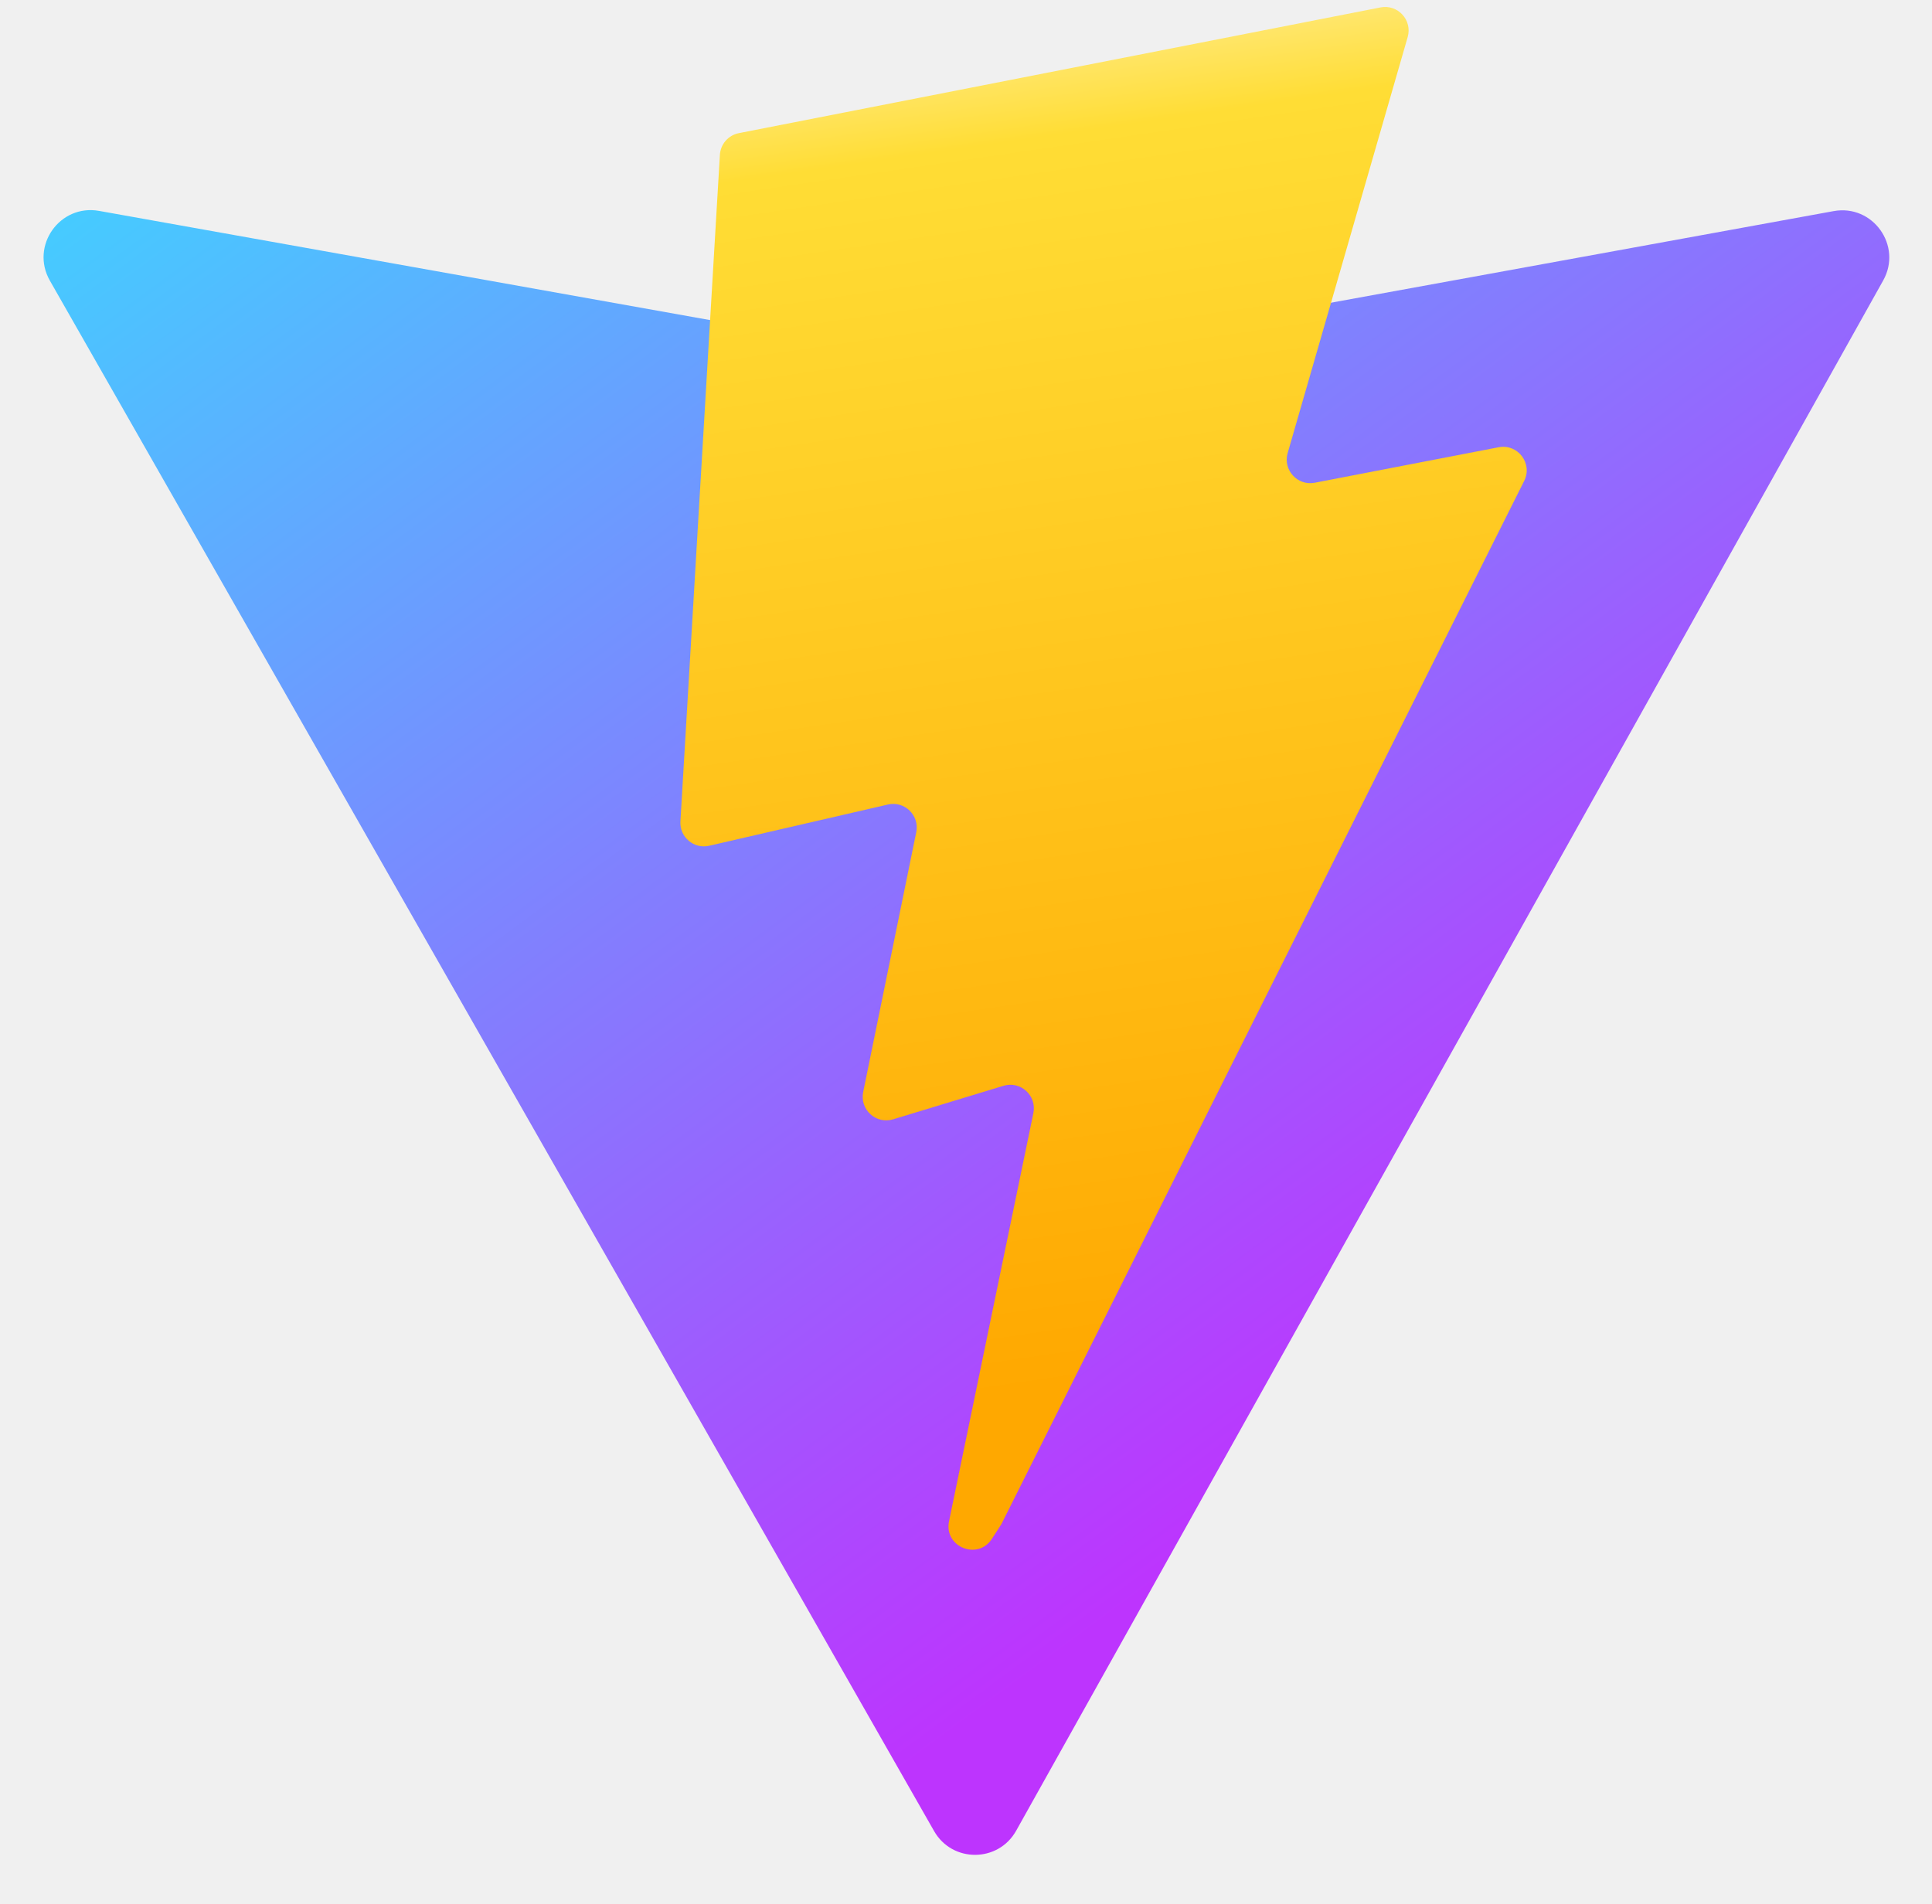
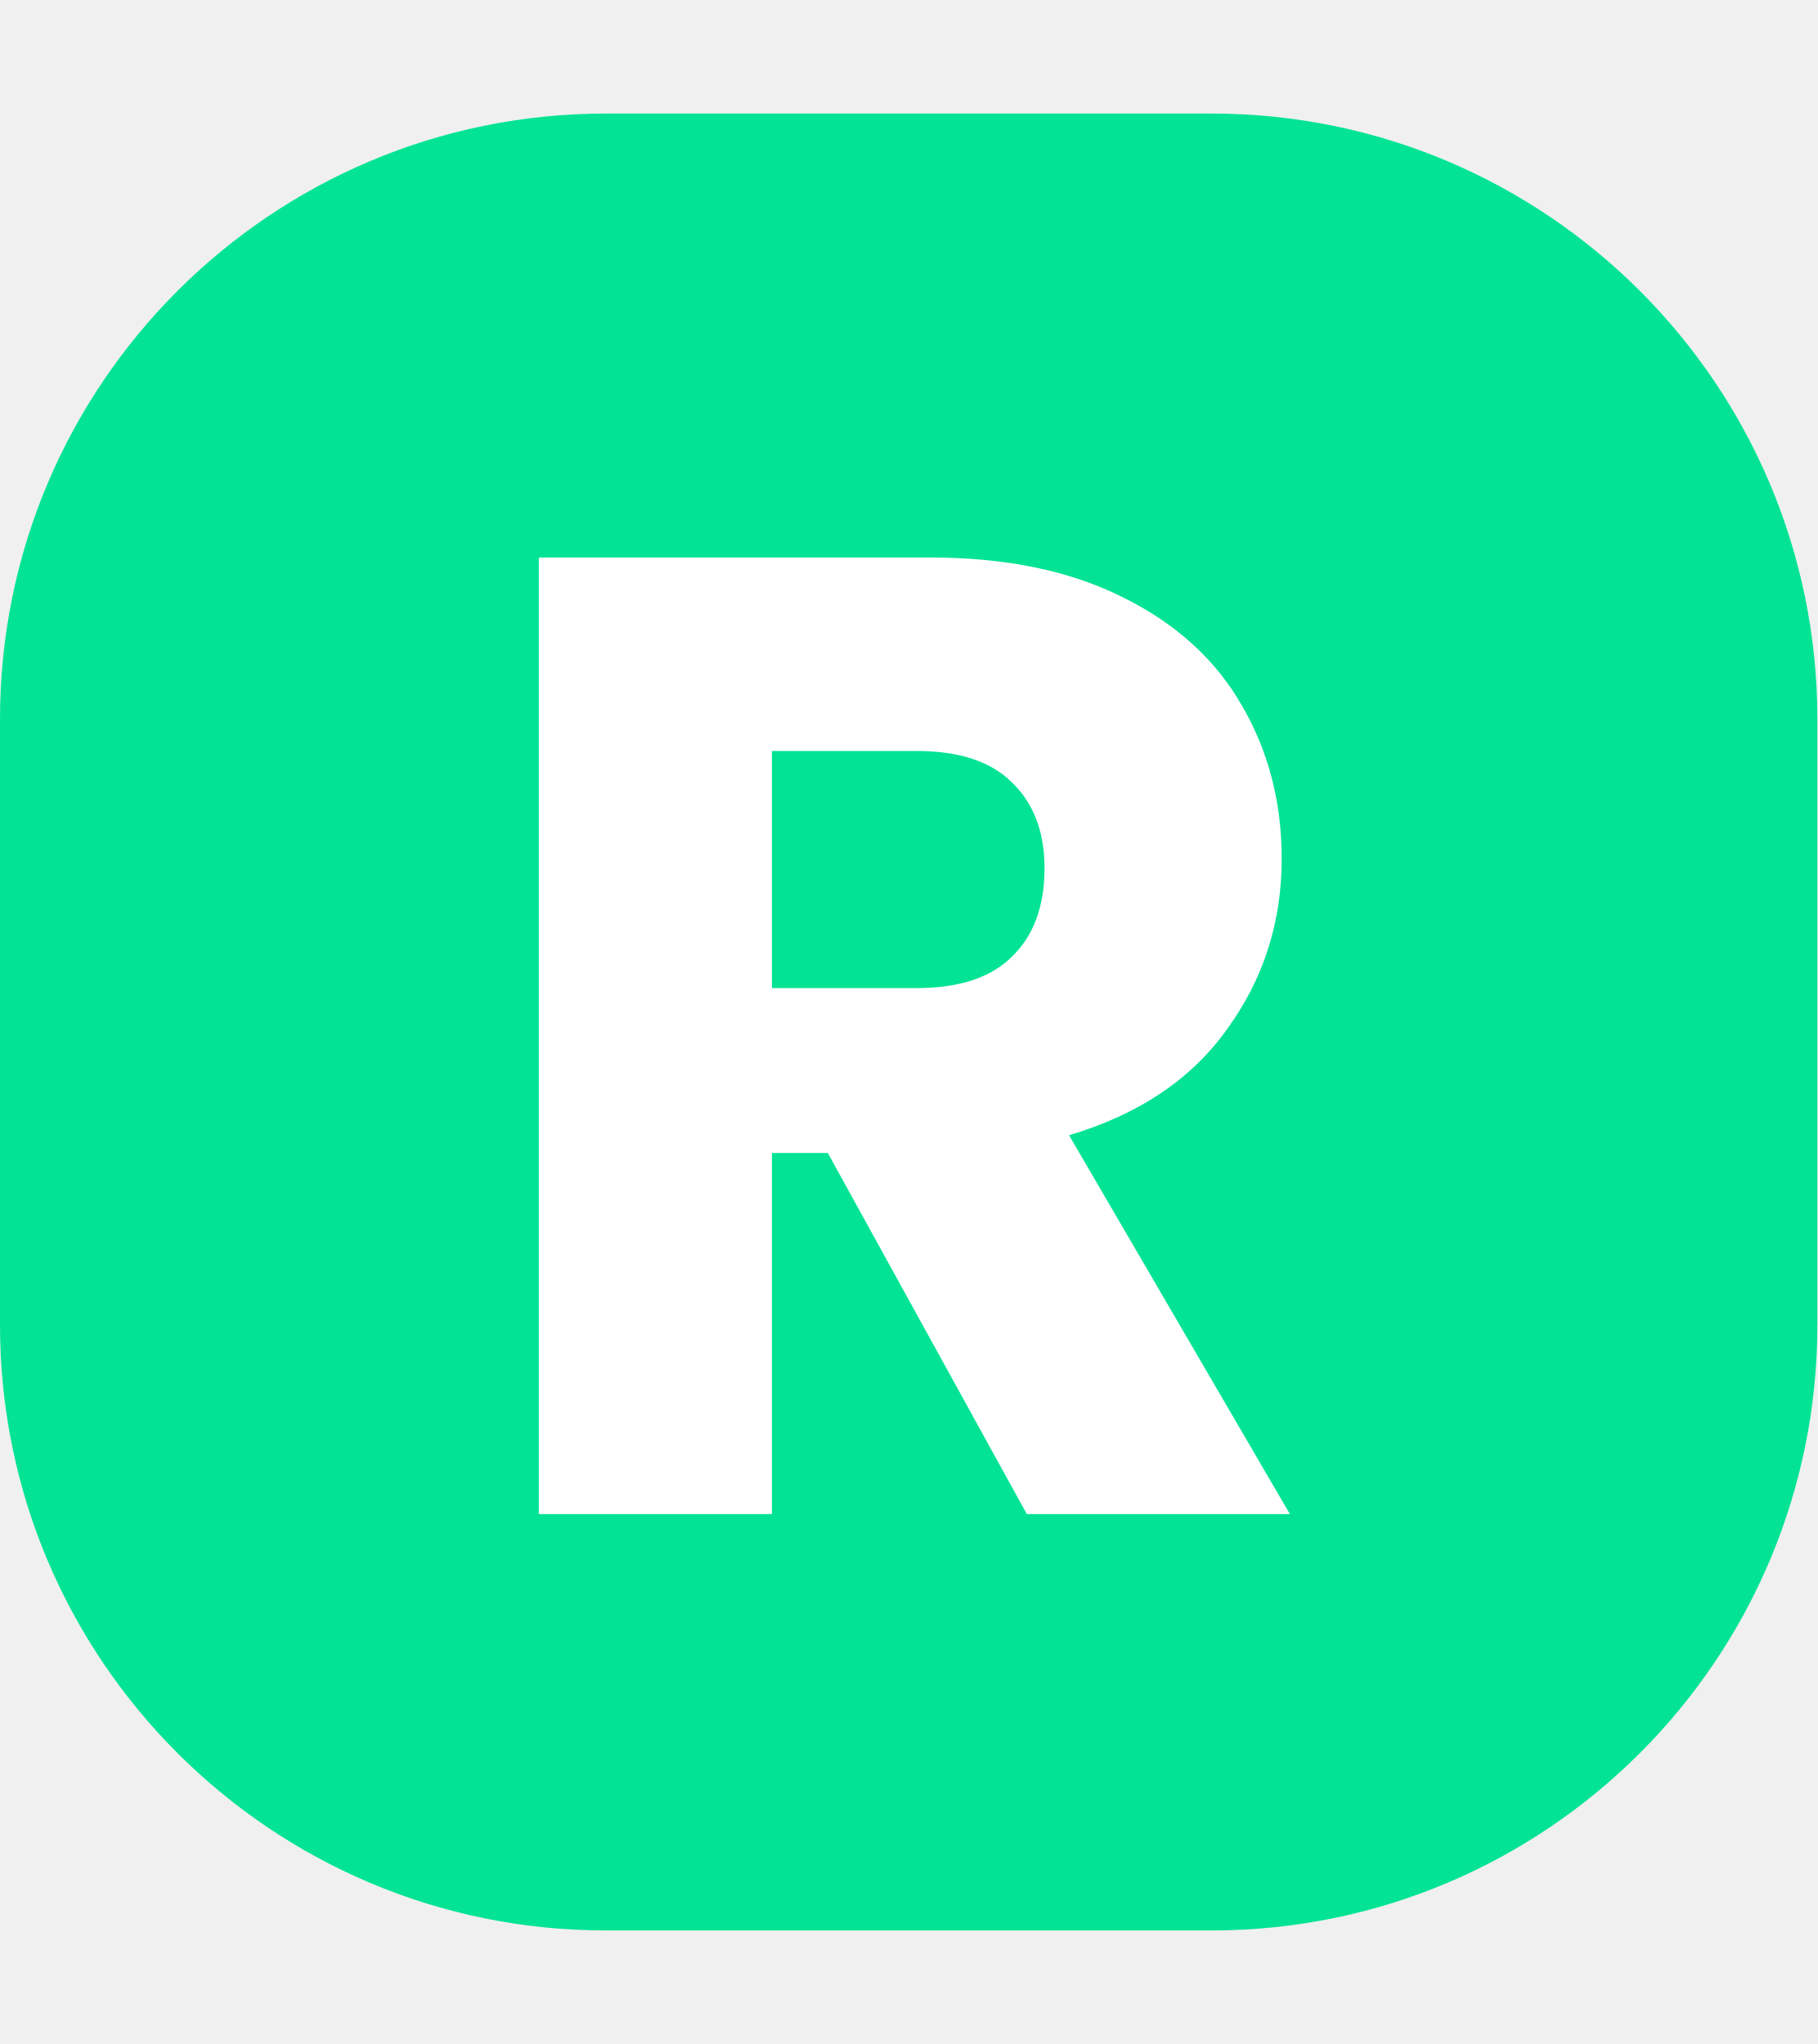
- <svg xmlns="http://www.w3.org/2000/svg" width="410" height="404" viewBox="0 0 410 404" fill="none">
-   <path d="M399.641 59.525L215.643 388.545C211.844 395.338 202.084 395.378 198.228 388.618L10.582 59.556C6.381 52.19 12.68 43.267 21.028 44.759L205.223 77.682C206.398 77.892 207.601 77.89 208.776 77.676L389.119 44.806C397.439 43.289 403.768 52.143 399.641 59.525Z" fill="url(#paint0_linear)" />
-   <path d="M292.965 1.574L156.801 28.255C154.563 28.694 152.906 30.59 152.771 32.866L144.395 174.33C144.198 177.662 147.258 180.248 150.51 179.498L188.42 170.749C191.967 169.931 195.172 173.055 194.443 176.622L183.18 231.775C182.422 235.487 185.907 238.661 189.532 237.56L212.947 230.446C216.577 229.344 220.065 232.527 219.297 236.242L201.398 322.875C200.278 328.294 207.486 331.249 210.492 326.603L212.5 323.5L323.454 102.072C325.312 98.365 322.108 94.137 318.036 94.923L279.014 102.454C275.347 103.161 272.227 99.746 273.262 96.158L298.731 7.867C299.767 4.273 296.636 0.855 292.965 1.574Z" fill="url(#paint1_linear)" />
-   <defs>
-     <linearGradient id="paint0_linear" x1="6" y1="33" x2="235" y2="344" gradientUnits="userSpaceOnUse">
-       <stop stop-color="#41D1FF" />
-       <stop offset="1" stop-color="#BD34FE" />
-     </linearGradient>
-     <linearGradient id="paint1_linear" x1="194.651" y1="8.818" x2="236.076" y2="292.989" gradientUnits="userSpaceOnUse">
-       <stop stop-color="#FFEA83" />
-       <stop offset="0.083" stop-color="#FFDD35" />
-       <stop offset="1" stop-color="#FFA800" />
-     </linearGradient>
-   </defs>
+ <svg xmlns="http://www.w3.org/2000/svg" width="48" height="54" viewBox="0 0 48 54" fill="none">
+   <rect y="3" width="48" height="48" rx="16" fill="#02E494" />
+   <path d="M27.12 40L21.864 30.46H20.388V40H14.232V14.728H24.564C26.556 14.728 28.248 15.076 29.64 15.772C31.056 16.468 32.112 17.428 32.808 18.652C33.504 19.852 33.852 21.196 33.852 22.684C33.852 24.364 33.372 25.864 32.412 27.184C31.476 28.504 30.084 29.44 28.236 29.992L34.068 40H27.12ZM20.388 26.104H24.204C25.332 26.104 26.172 25.828 26.724 25.276C27.3 24.724 27.588 23.944 27.588 22.936C27.588 21.976 27.3 21.22 26.724 20.668C26.172 20.116 25.332 19.84 24.204 19.84H20.388V26.104Z" fill="white" />
</svg>
